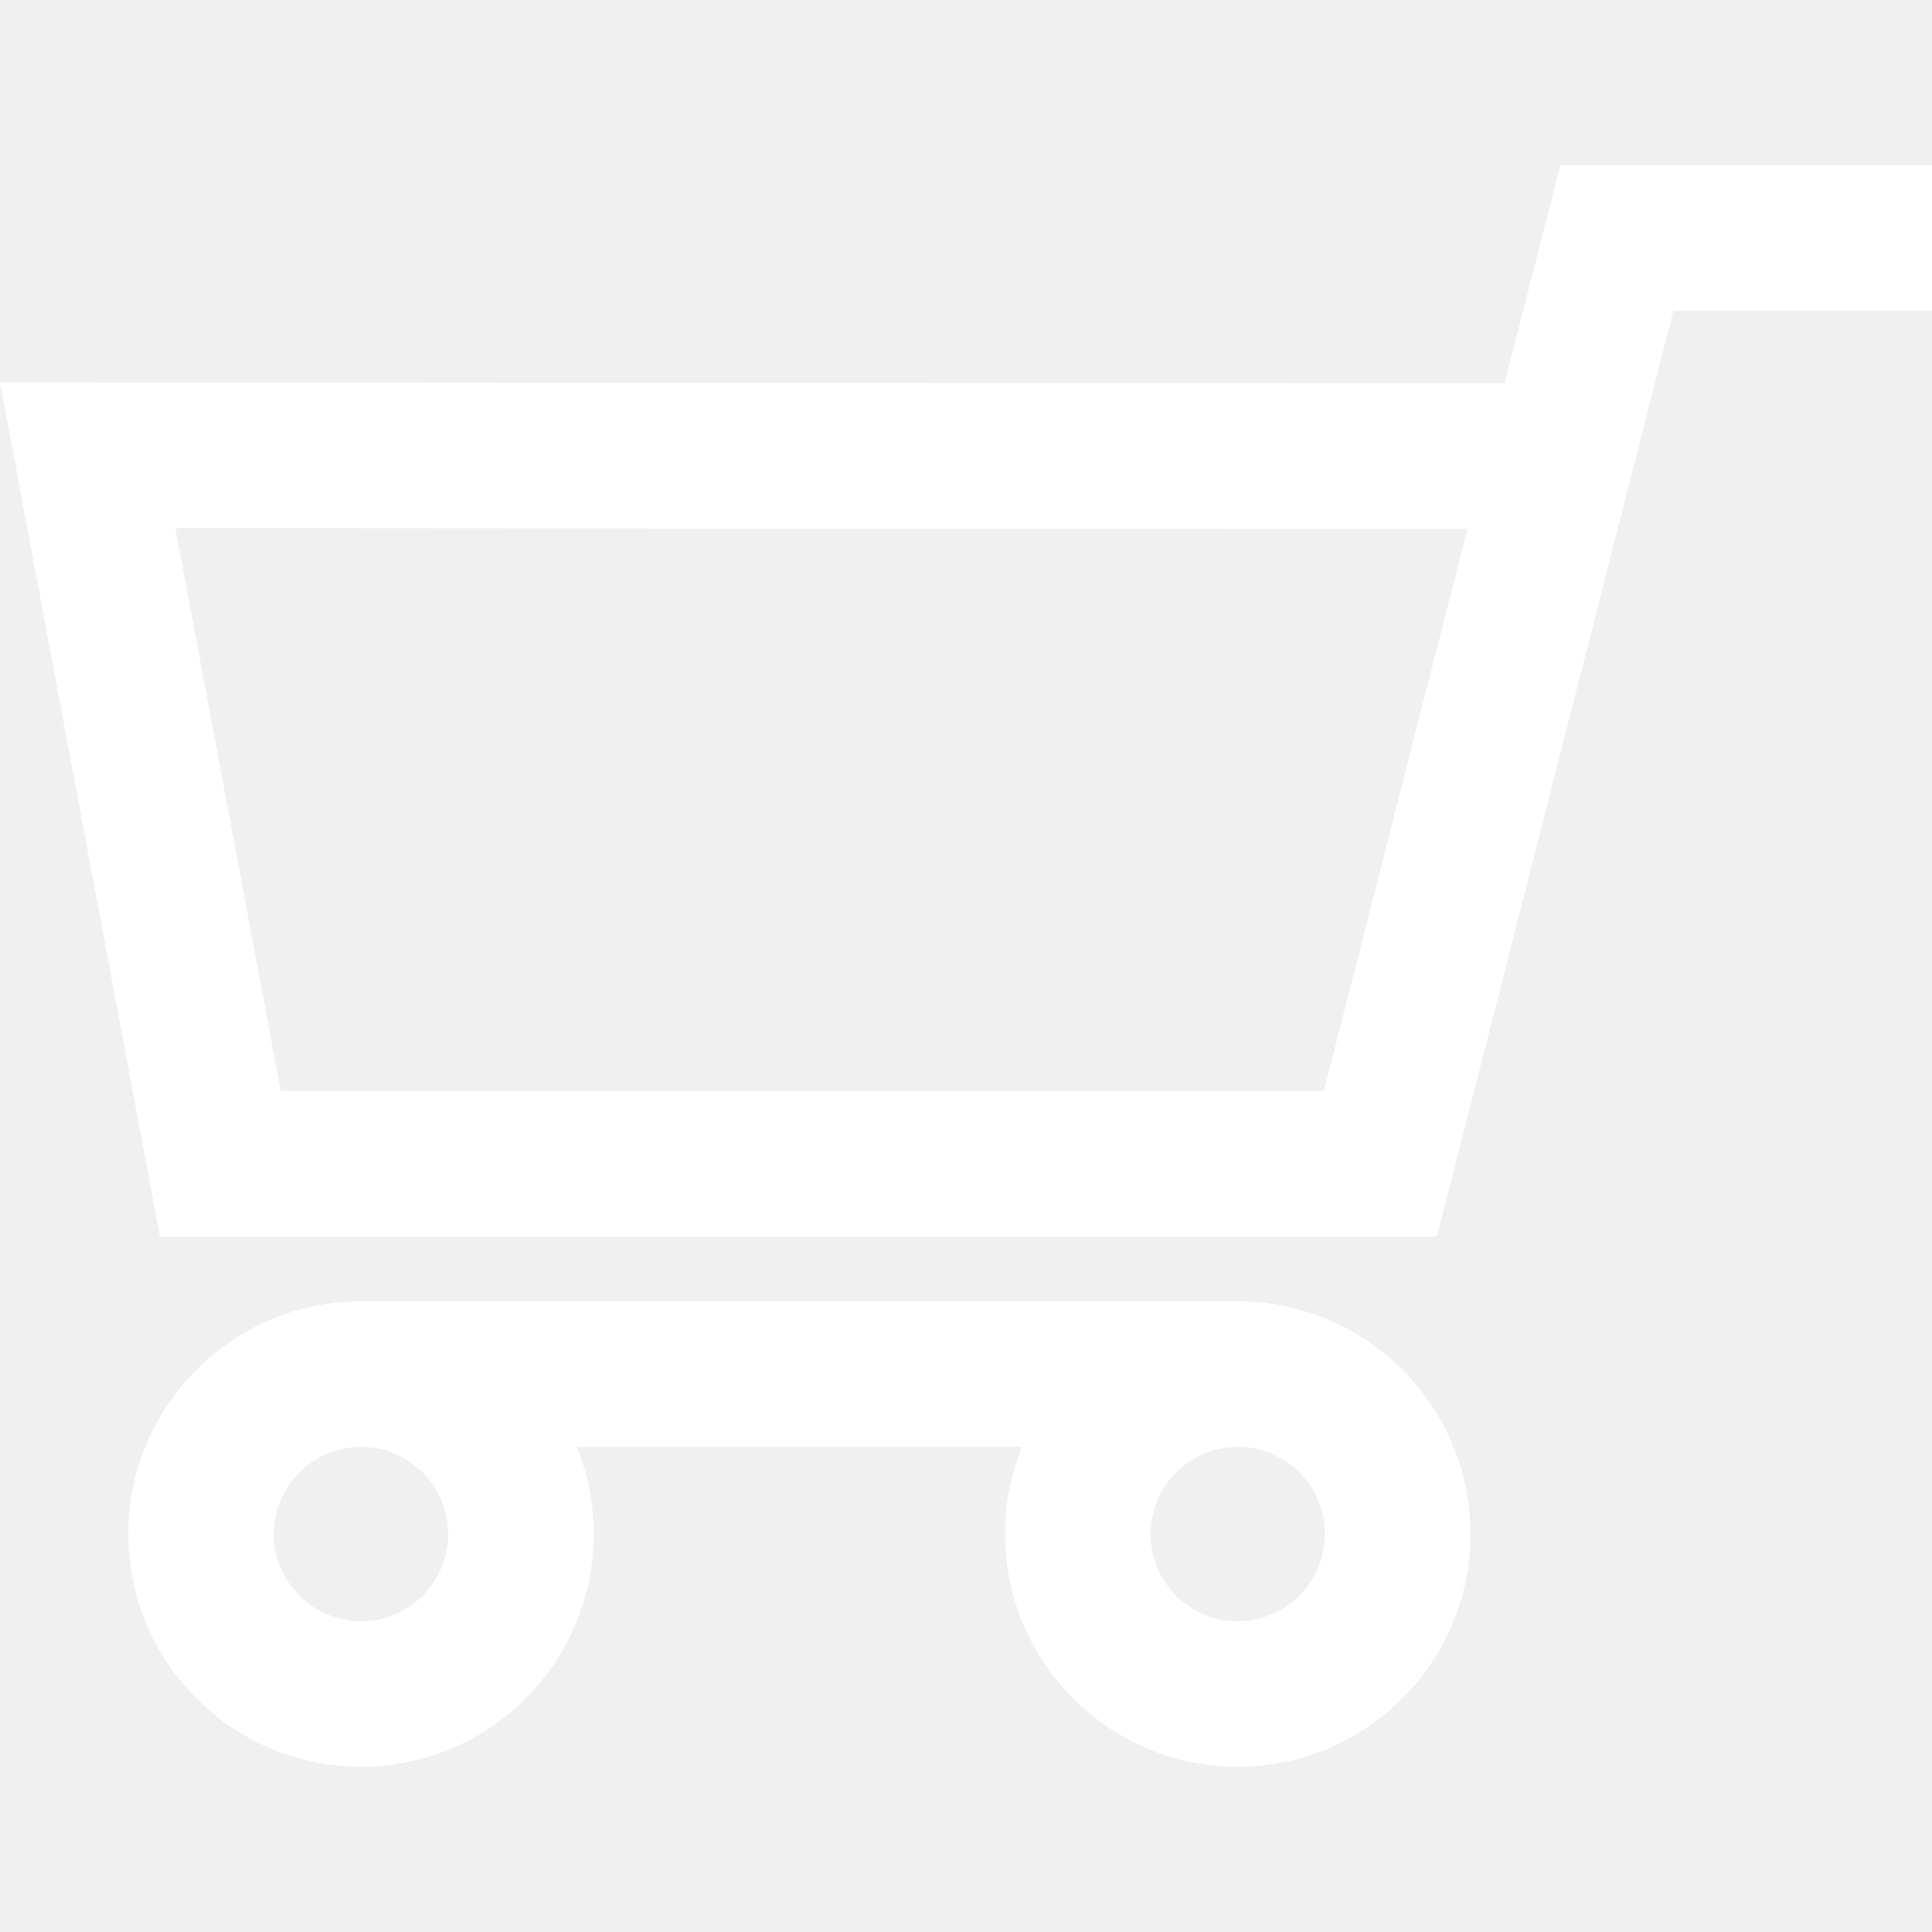
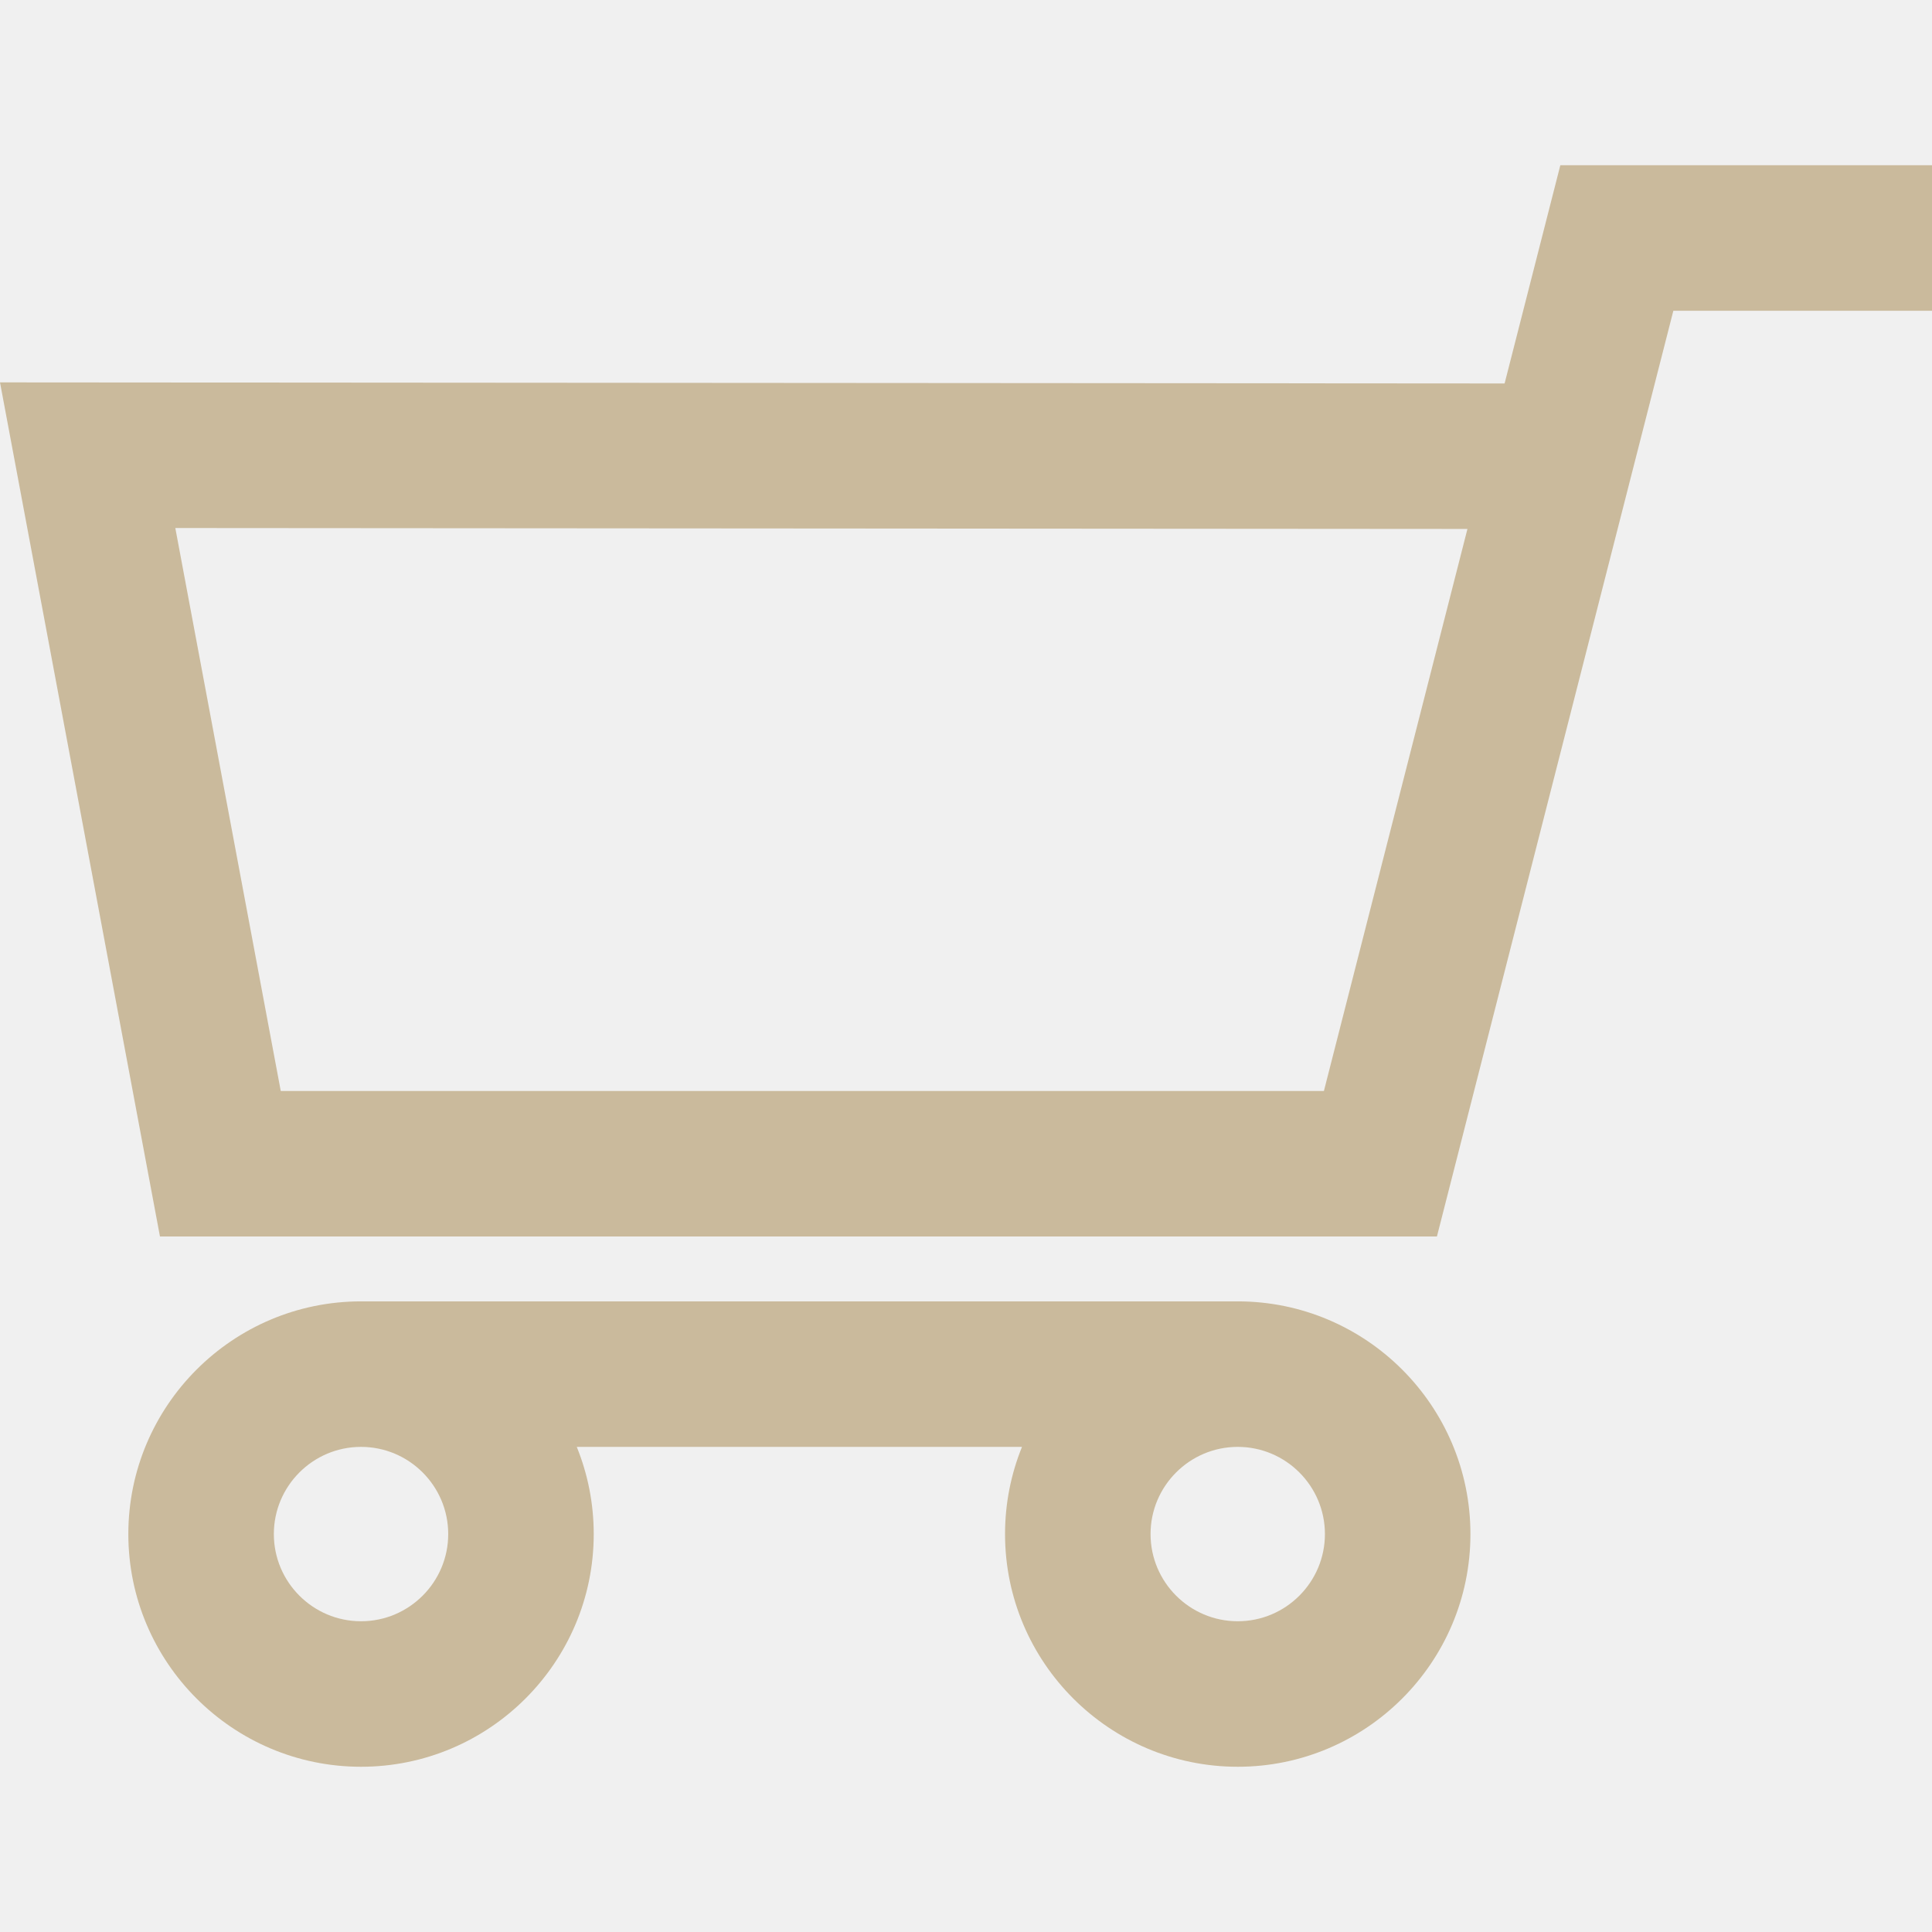
- <svg xmlns="http://www.w3.org/2000/svg" fill="#ffffff" version="1.1" id="Capa_1" width="800px" height="800px" viewBox="0 0 902.86 902.86" xml:space="preserve">
+ <svg xmlns="http://www.w3.org/2000/svg" fill="#CABA9C" version="1.1" id="Capa_1" width="800px" height="800px" viewBox="0 0 902.86 902.86" xml:space="preserve">
  <g>
    <g>
      <path d="M671.504,577.829l110.485-432.609H902.86v-68H729.174L703.128,179.2L0,178.697l74.753,399.129h596.751V577.829z     M685.766,247.188l-67.077,262.64H131.199L81.928,246.756L685.766,247.188z" />
      <path d="M578.418,825.641c59.961,0,108.743-48.783,108.743-108.744s-48.782-108.742-108.743-108.742H168.717    c-59.961,0-108.744,48.781-108.744,108.742s48.782,108.744,108.744,108.744c59.962,0,108.743-48.783,108.743-108.744    c0-14.4-2.821-28.152-7.927-40.742h208.069c-5.107,12.59-7.928,26.342-7.928,40.742    C469.675,776.858,518.457,825.641,578.418,825.641z M209.46,716.897c0,22.467-18.277,40.744-40.743,40.744    c-22.466,0-40.744-18.277-40.744-40.744c0-22.465,18.277-40.742,40.744-40.742C191.183,676.155,209.46,694.432,209.46,716.897z     M619.162,716.897c0,22.467-18.277,40.744-40.743,40.744s-40.743-18.277-40.743-40.744c0-22.465,18.277-40.742,40.743-40.742    S619.162,694.432,619.162,716.897z" />
    </g>
  </g>
</svg>
